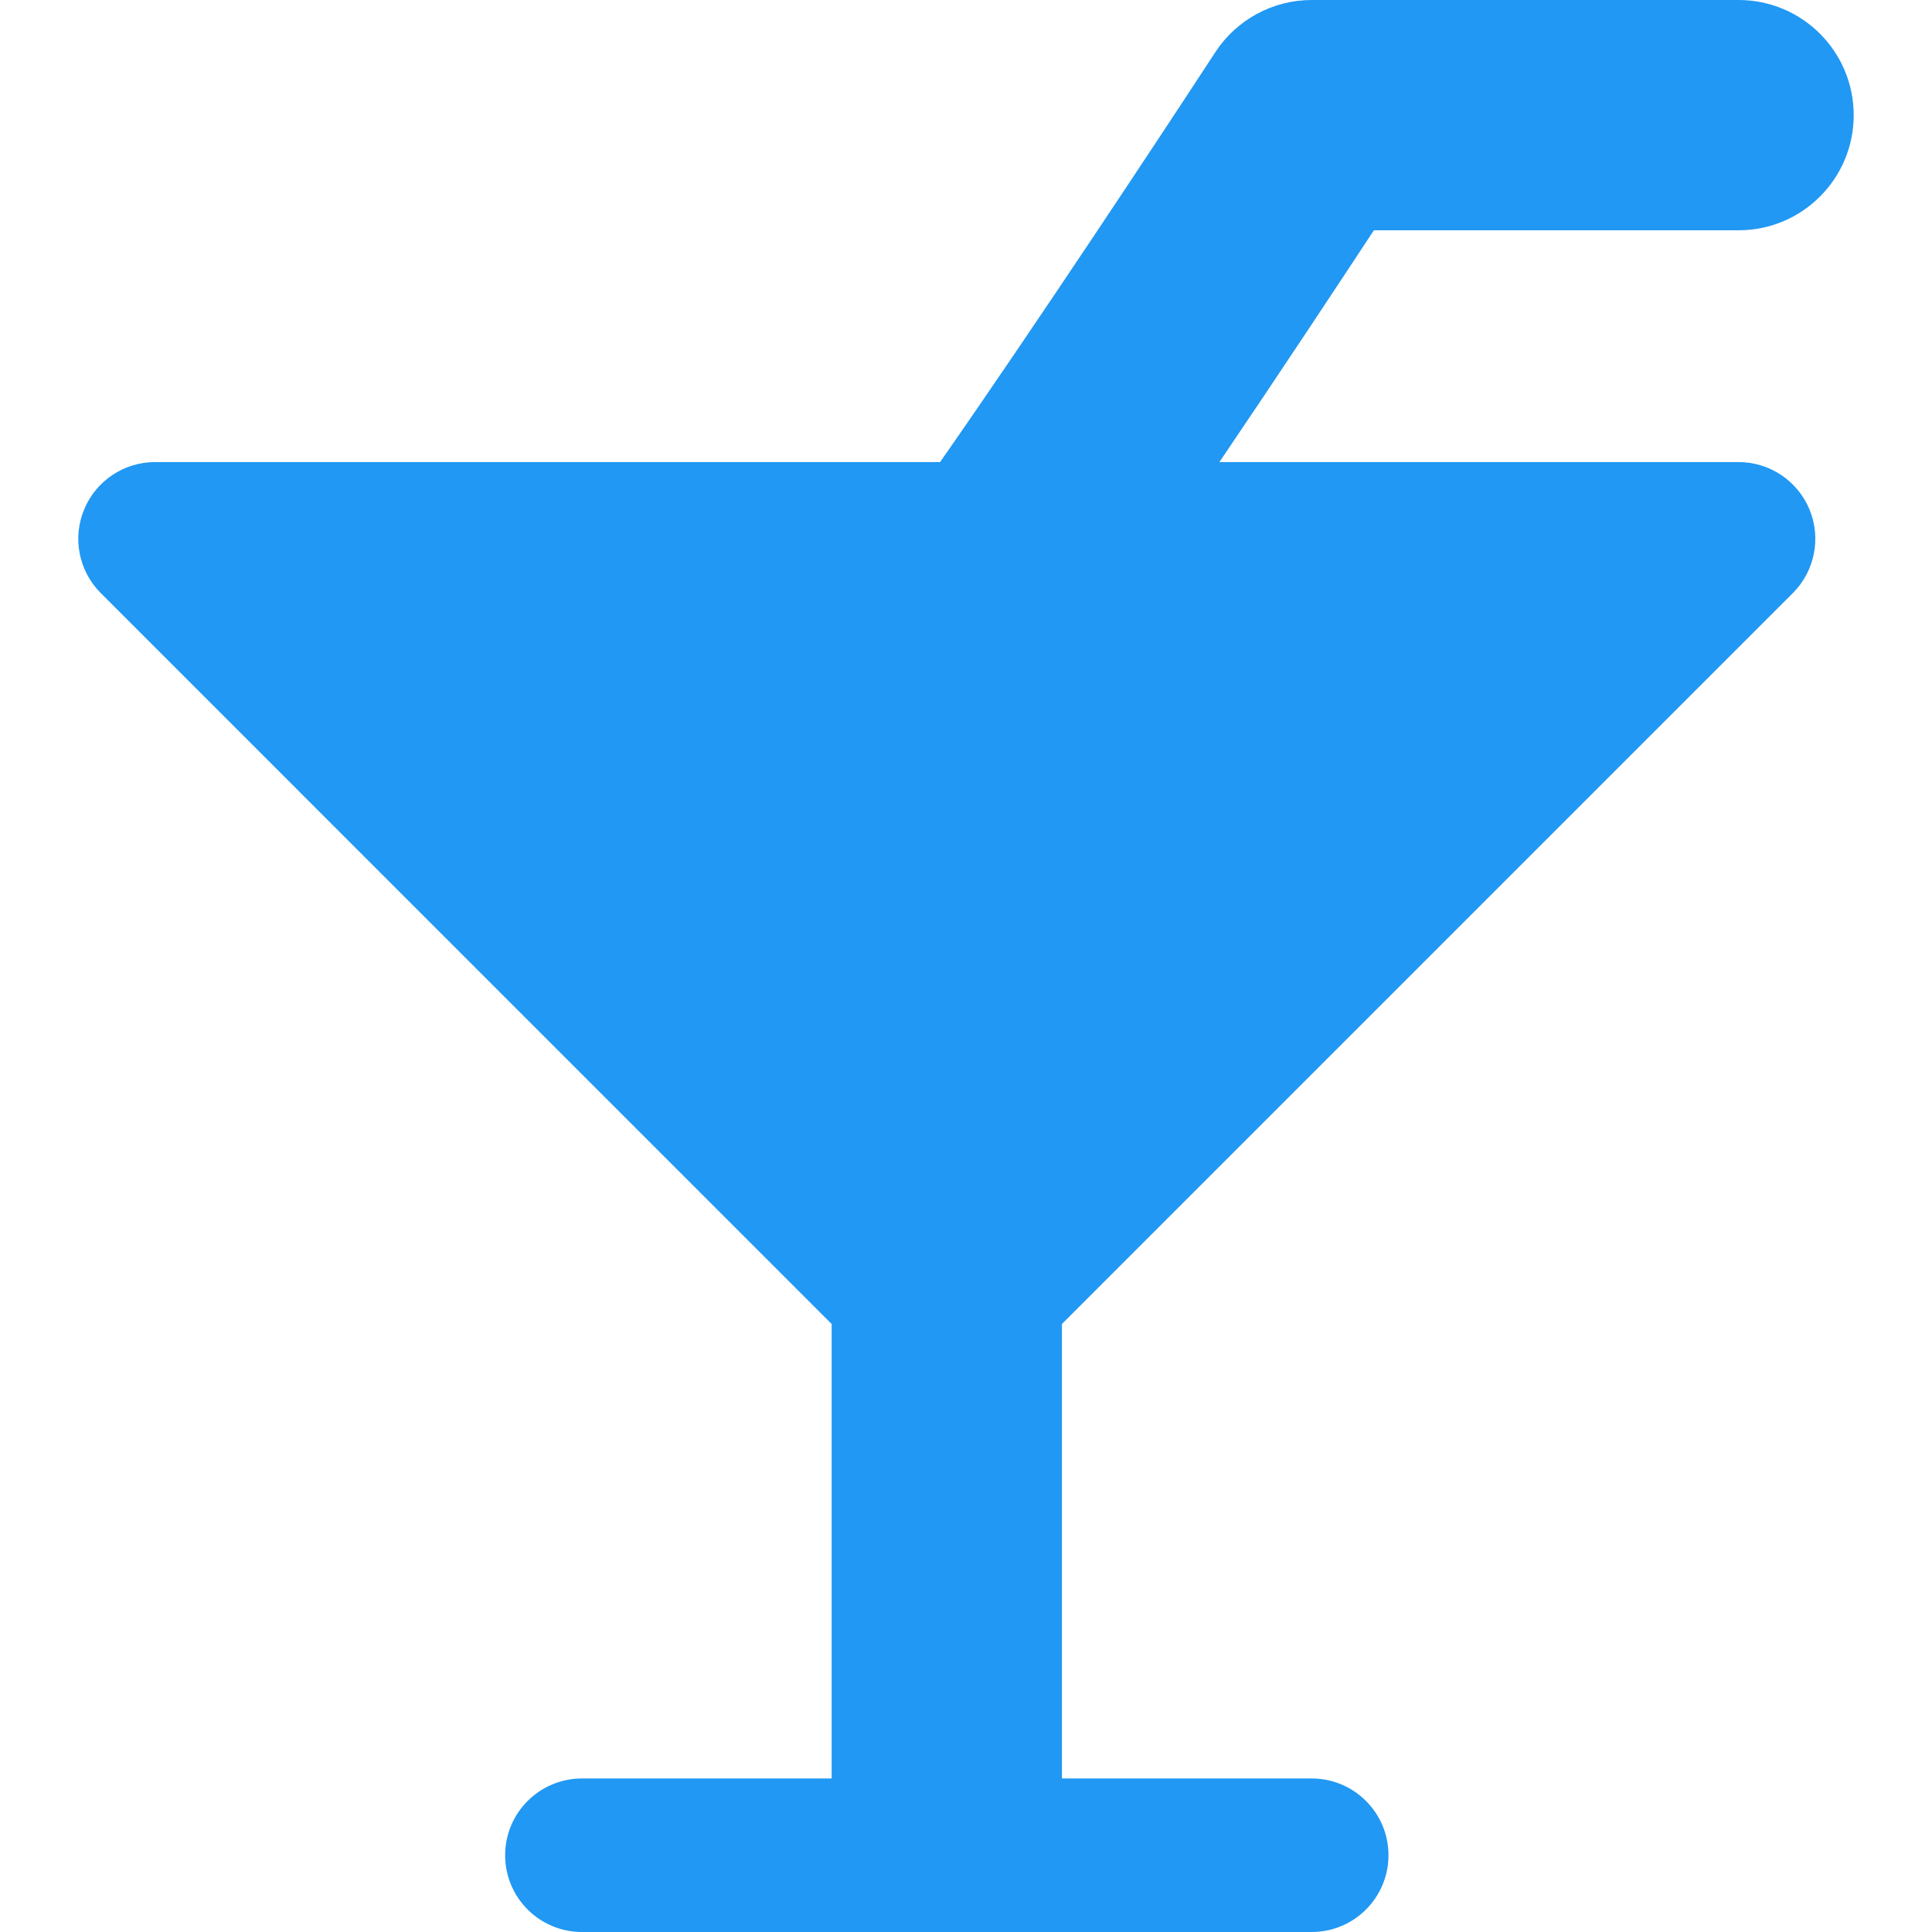
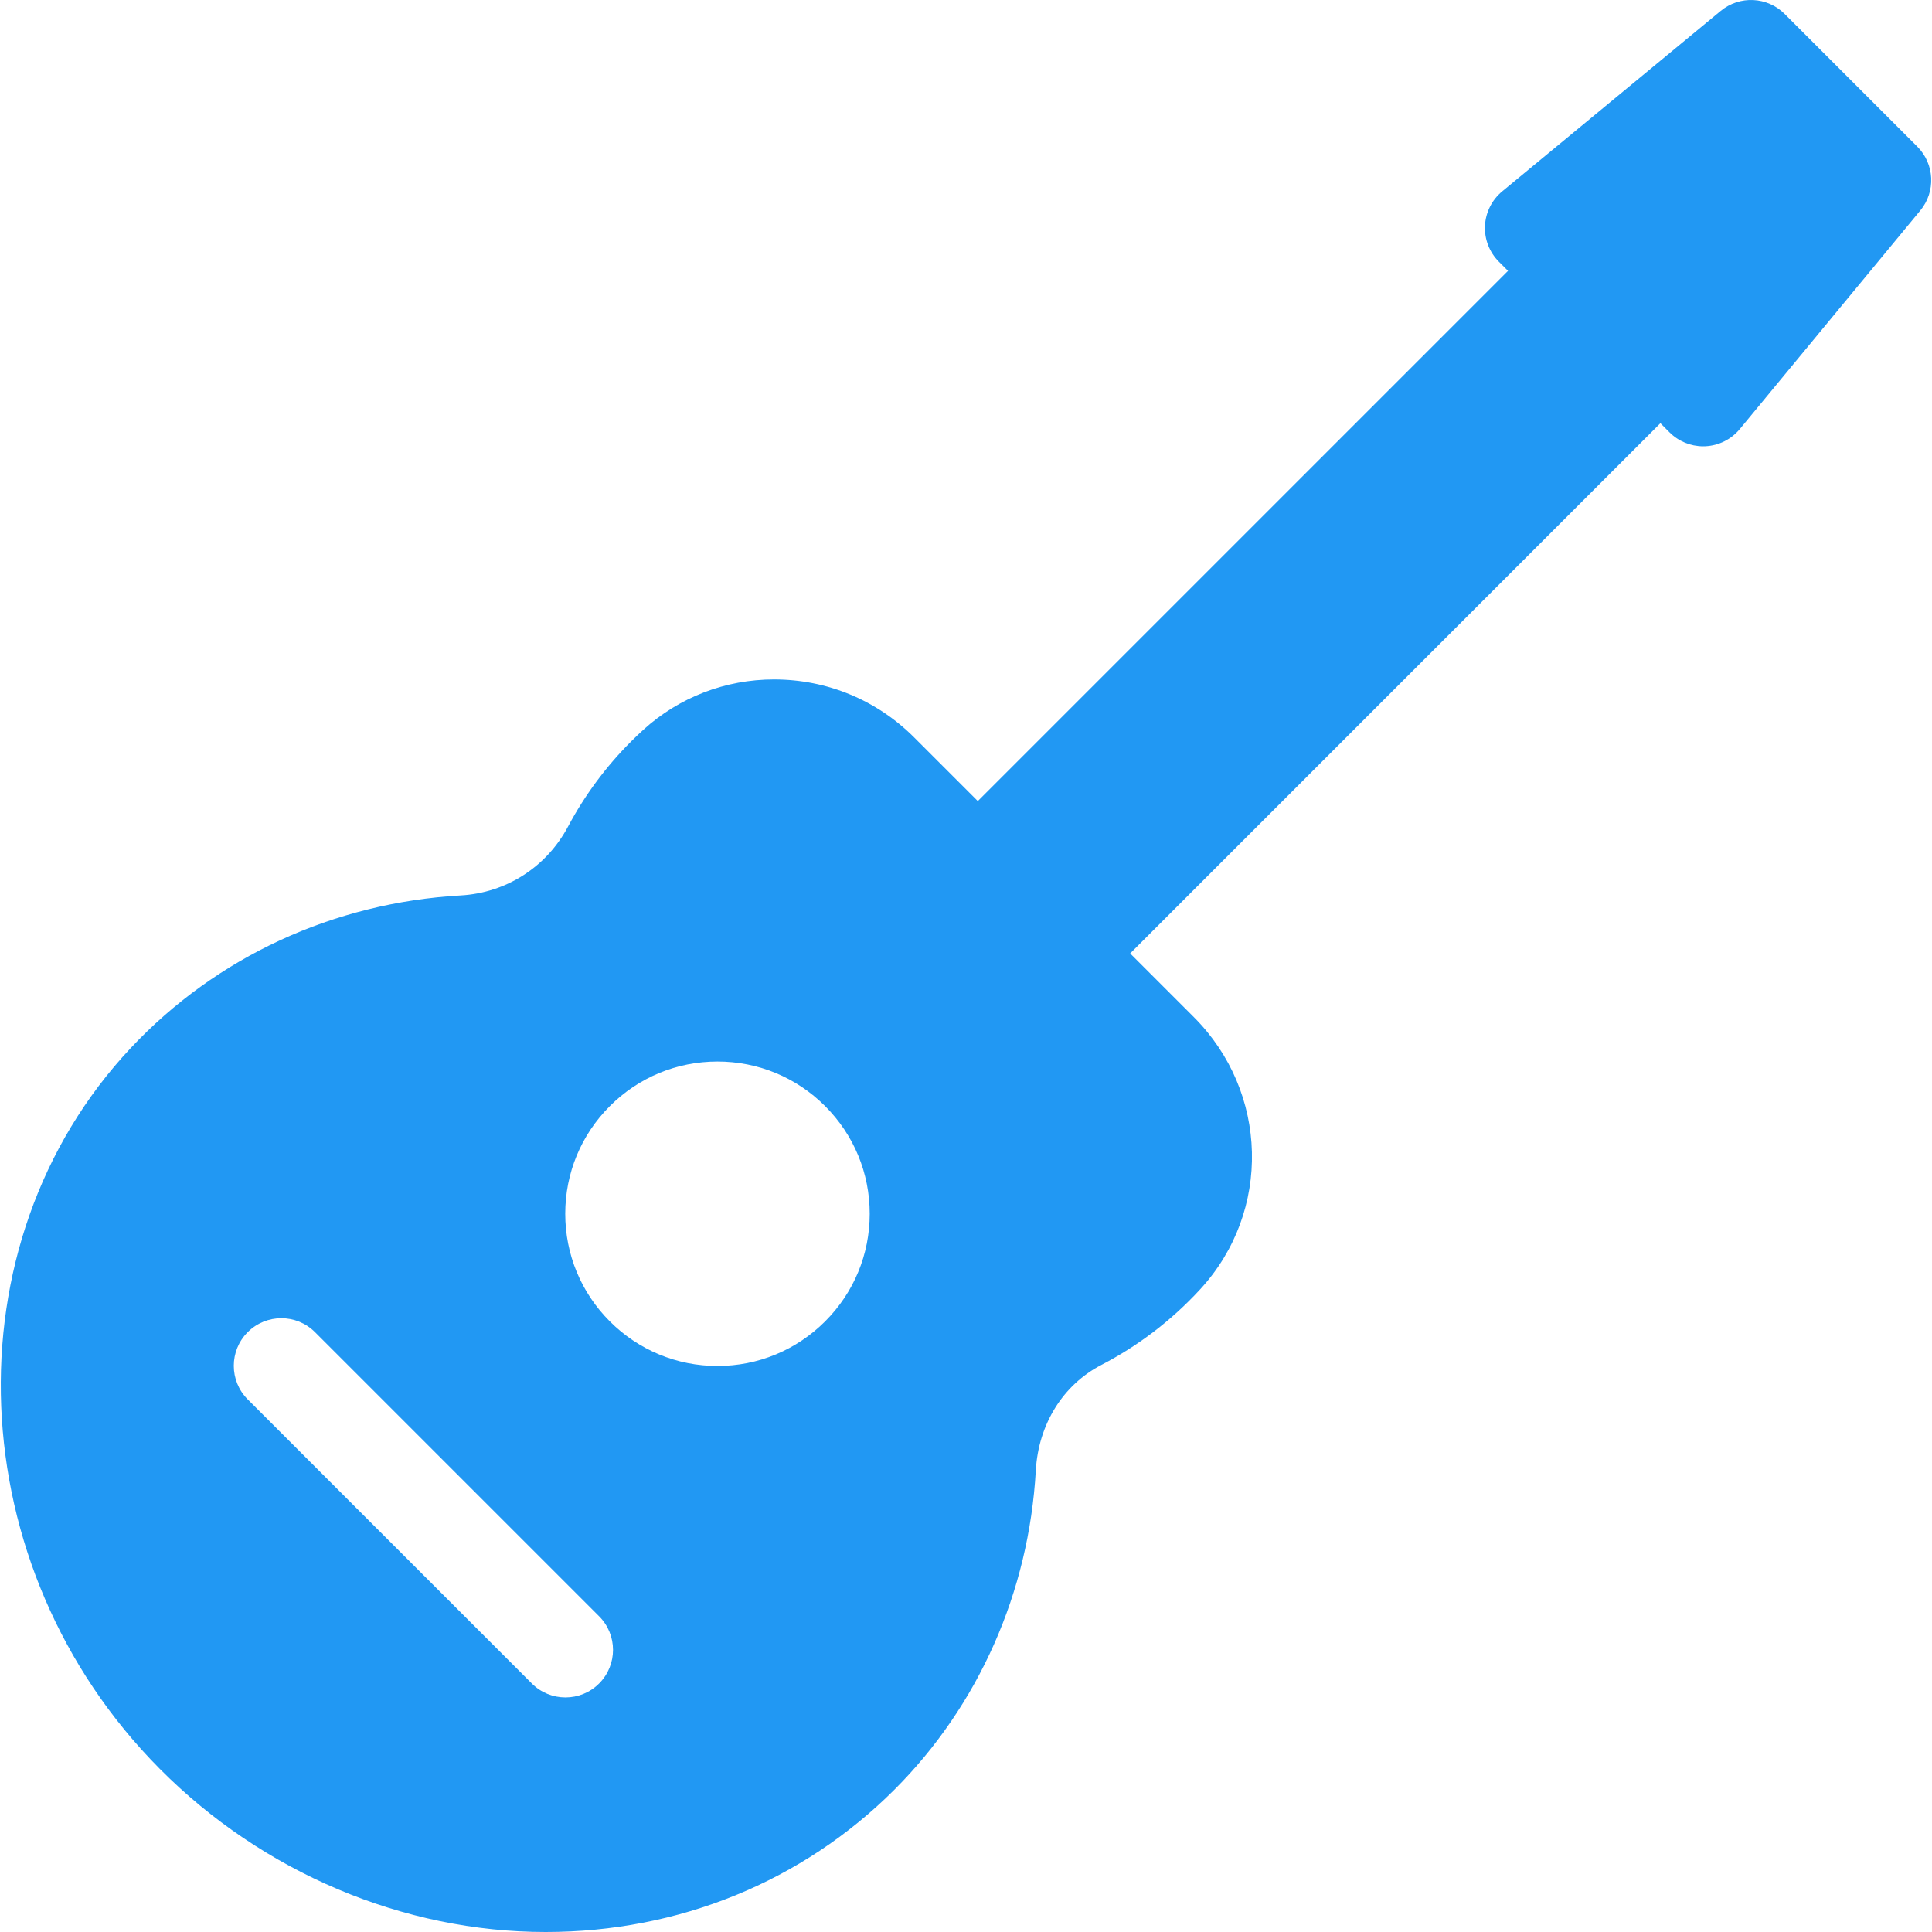
- <svg xmlns="http://www.w3.org/2000/svg" version="1.1" id="Capa_1" x="0px" y="0px" viewBox="0 0 50.337 50.337" style="enable-background:new 0 0 50.337 50.337;" xml:space="preserve" width="512px" height="512px">
-   <path d="M45.297,6c1.657,0,3-1.343,3-3s-1.343-3-3-3H34.176c-1.014,0-1.958,0.512-2.512,1.36  c-1.443,2.211-4.77,7.244-7.171,10.679H4.04c-0.809,0-1.538,0.487-1.848,1.234c-0.31,0.748-0.139,1.607,0.434,2.18l19.042,19.043  v11.841h-6.507c-1.104,0-2,0.896-2,2s0.896,2,2,2h19.015c1.104,0,2-0.896,2-2s-0.896-2-2-2h-6.508V34.496l19.043-19.043  c0.572-0.572,0.743-1.432,0.434-2.18c-0.31-0.747-1.039-1.234-1.848-1.234H31.771C33.338,9.724,34.867,7.412,35.796,6H45.297z" fill="#2198F3" />
+ <svg xmlns="http://www.w3.org/2000/svg" version="1.1" id="Capa_1" x="0px" y="0px" viewBox="0 0 203.118 203.118" style="enable-background:new 0 0 203.118 203.118;" xml:space="preserve" width="512px" height="512px">
+   <path d="M201.572,15.411L187.627,1.464c-1.823-1.823-4.732-1.96-6.72-0.32L157.931,20.12c-1.086,0.898-1.743,2.211-1.81,3.618  c-0.067,1.407,0.462,2.776,1.459,3.773l0.964,0.964l-55.744,55.744l-6.689-6.689c-3.932-3.933-9.165-6.099-14.734-6.099  c-5.109,0-9.989,1.88-13.743,5.295c-0.438,0.398-0.868,0.809-1.293,1.233c-2.641,2.642-4.866,5.646-6.614,8.929  c-2.271,4.268-6.495,6.979-11.297,7.253c-13.375,0.765-25.691,6.459-34.68,16.035c-19.356,20.622-17.987,54.623,3.052,75.794  c10.829,10.898,25.614,17.148,40.565,17.148c0.002,0,0.002,0,0.003,0c13.992,0,27.013-5.314,36.662-14.962  c8.861-8.861,14.141-20.784,14.867-33.57c0.274-4.845,2.852-8.989,6.894-11.087c3.856-1.999,7.317-4.638,10.288-7.842  c0.005-0.006,0.122-0.132,0.127-0.139c7.485-8.154,7.177-20.714-0.702-28.593l-6.687-6.687l55.744-55.744l0.962,0.962  c0.94,0.941,2.212,1.465,3.535,1.465c0.079,0,0.159-0.002,0.238-0.006c1.407-0.066,2.72-0.724,3.617-1.811l18.976-22.976  C203.533,20.142,203.395,17.233,201.572,15.411z M91.436,127.605c0,4.275-1.664,8.294-4.688,11.317  c-3.023,3.022-7.042,4.688-11.317,4.688c-4.275,0-8.294-1.665-11.317-4.688c-3.023-3.023-4.688-7.041-4.688-11.316  c0-4.274,1.665-8.294,4.688-11.316c3.023-3.023,7.042-4.688,11.317-4.688c4.275,0,8.294,1.664,11.317,4.687  C89.771,119.311,91.436,123.331,91.436,127.605z M62.985,176.992c-0.977,0.977-2.256,1.465-3.536,1.465  c-1.28,0-2.559-0.488-3.536-1.465l-29.869-29.869c-1.953-1.952-1.953-5.118,0-7.07c1.953-1.953,5.118-1.953,7.071,0l29.869,29.869  C64.937,171.874,64.937,175.04,62.985,176.992z" fill="#2198F3" />
  <g>
</g>
  <g>
</g>
  <g>
</g>
  <g>
</g>
  <g>
</g>
  <g>
</g>
  <g>
</g>
  <g>
</g>
  <g>
</g>
  <g>
</g>
  <g>
</g>
  <g>
</g>
  <g>
</g>
  <g>
</g>
  <g>
</g>
</svg>
